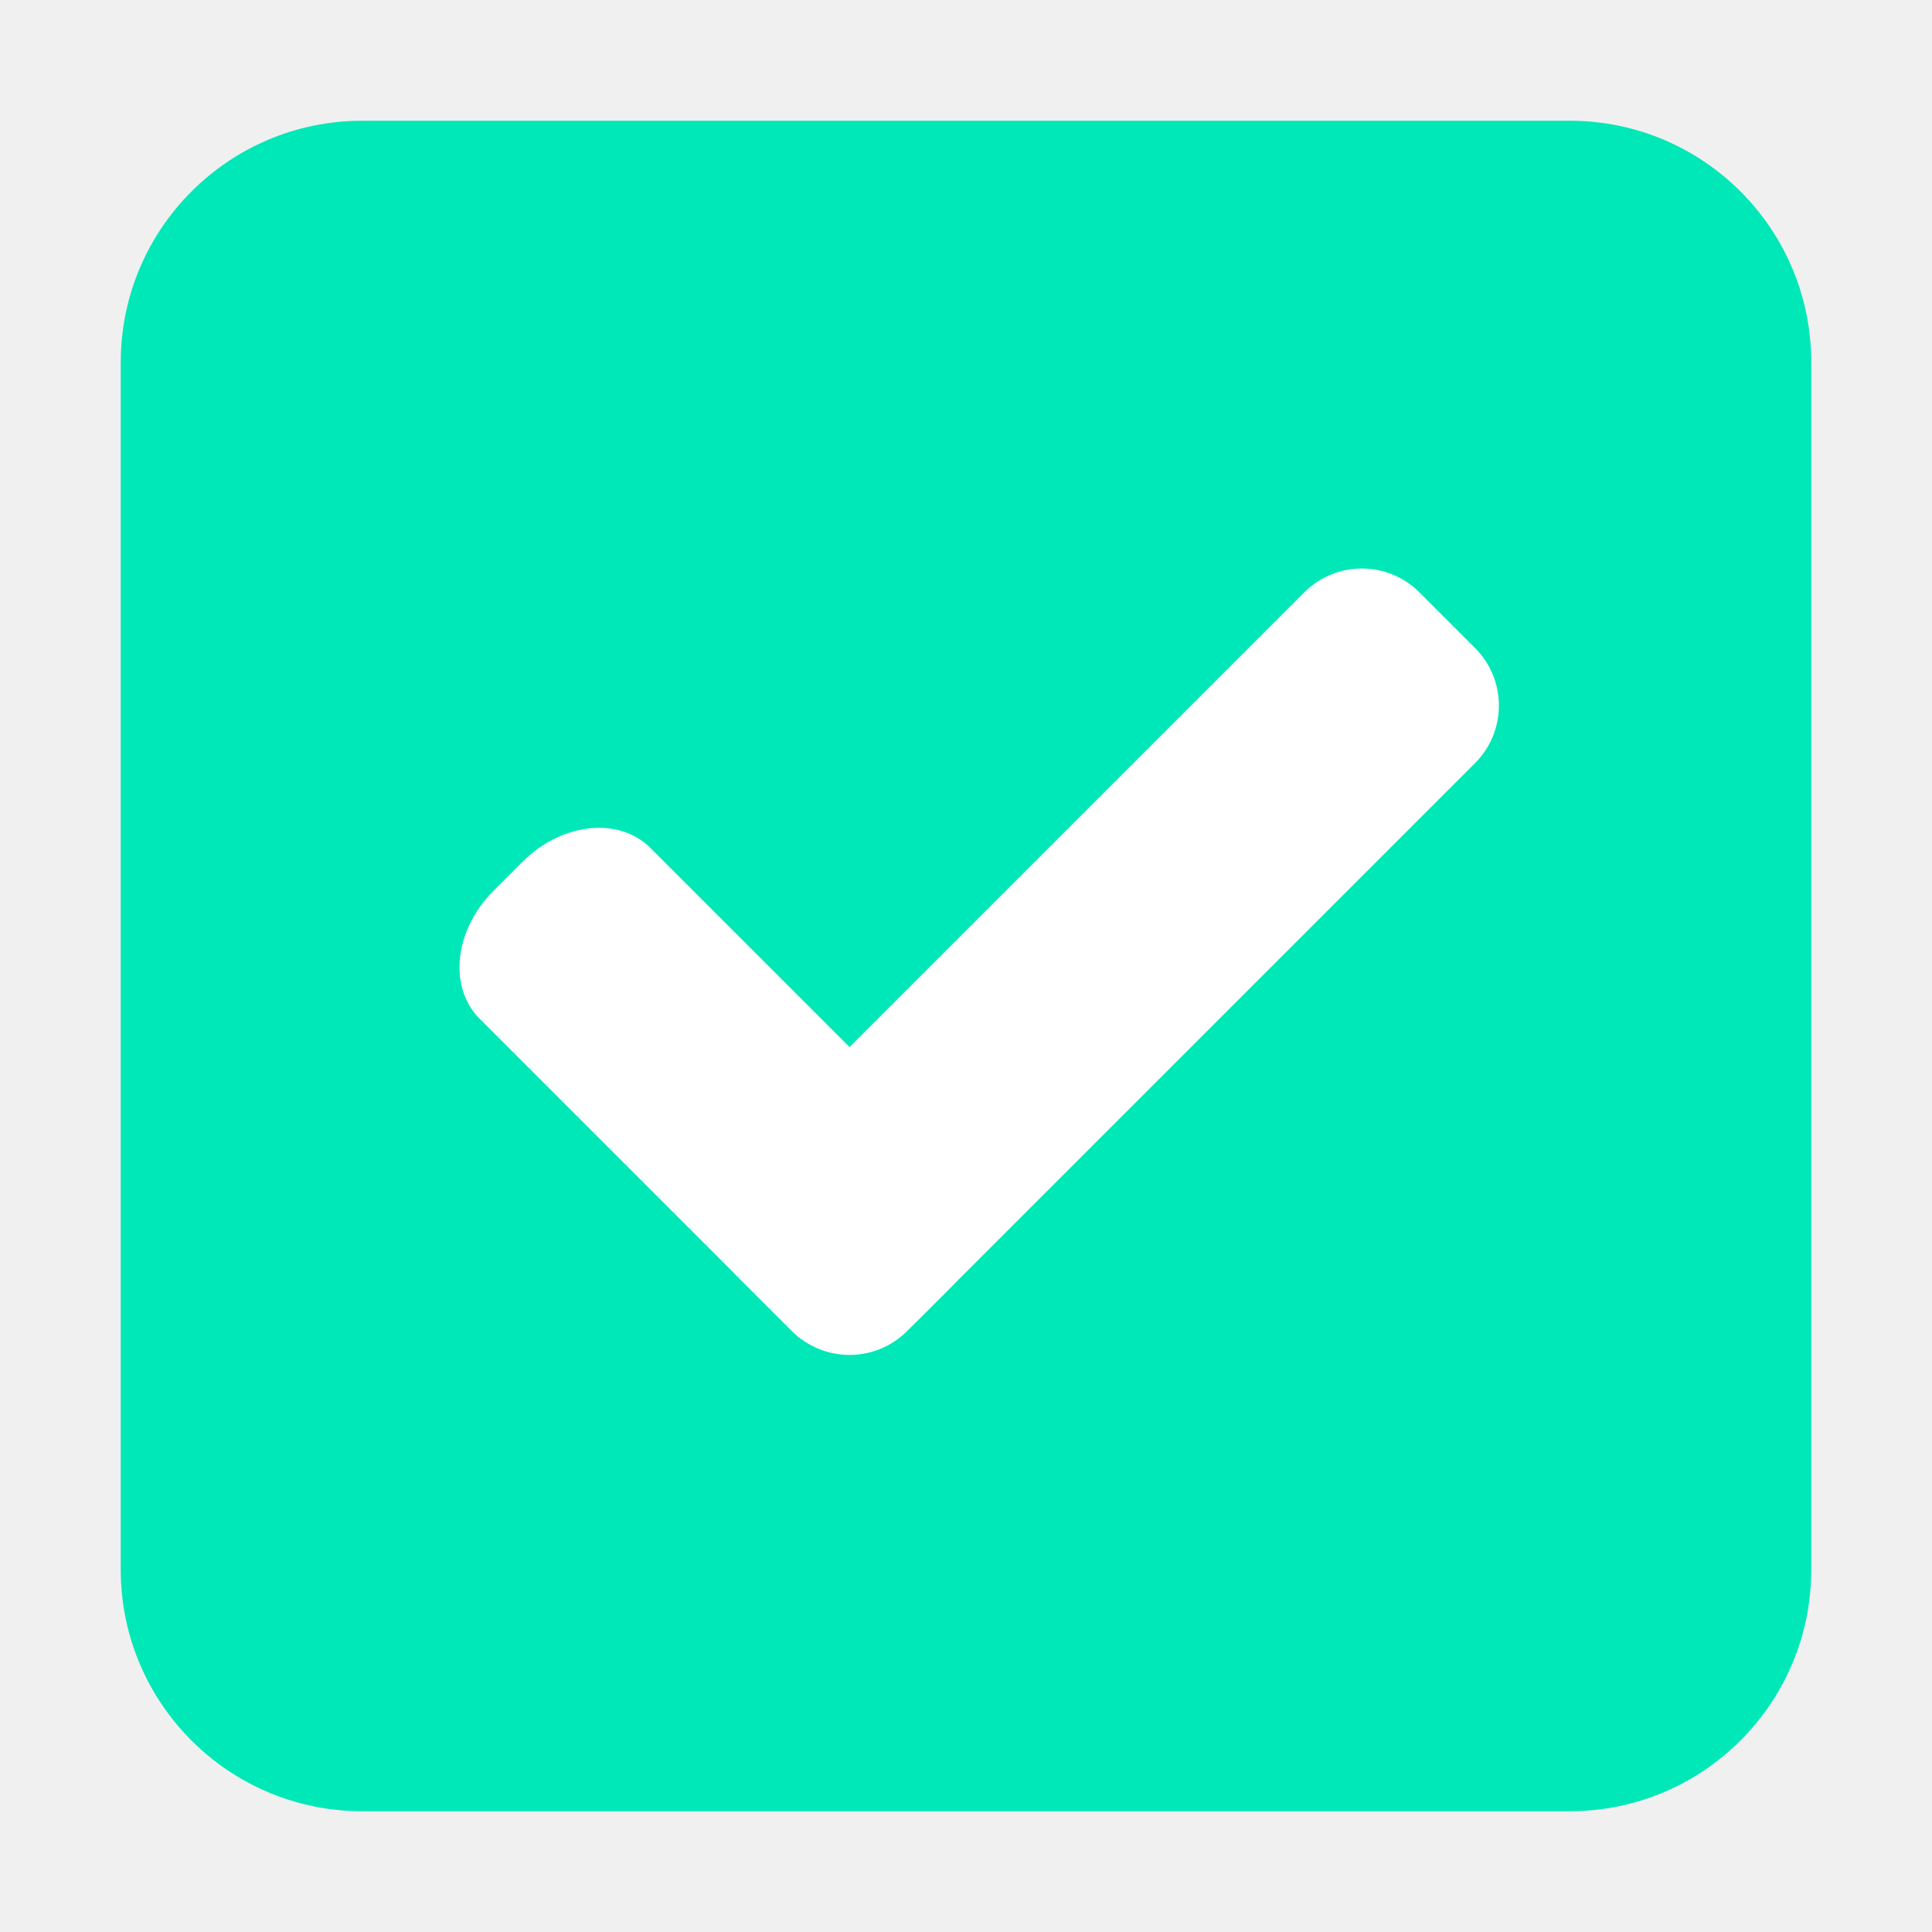
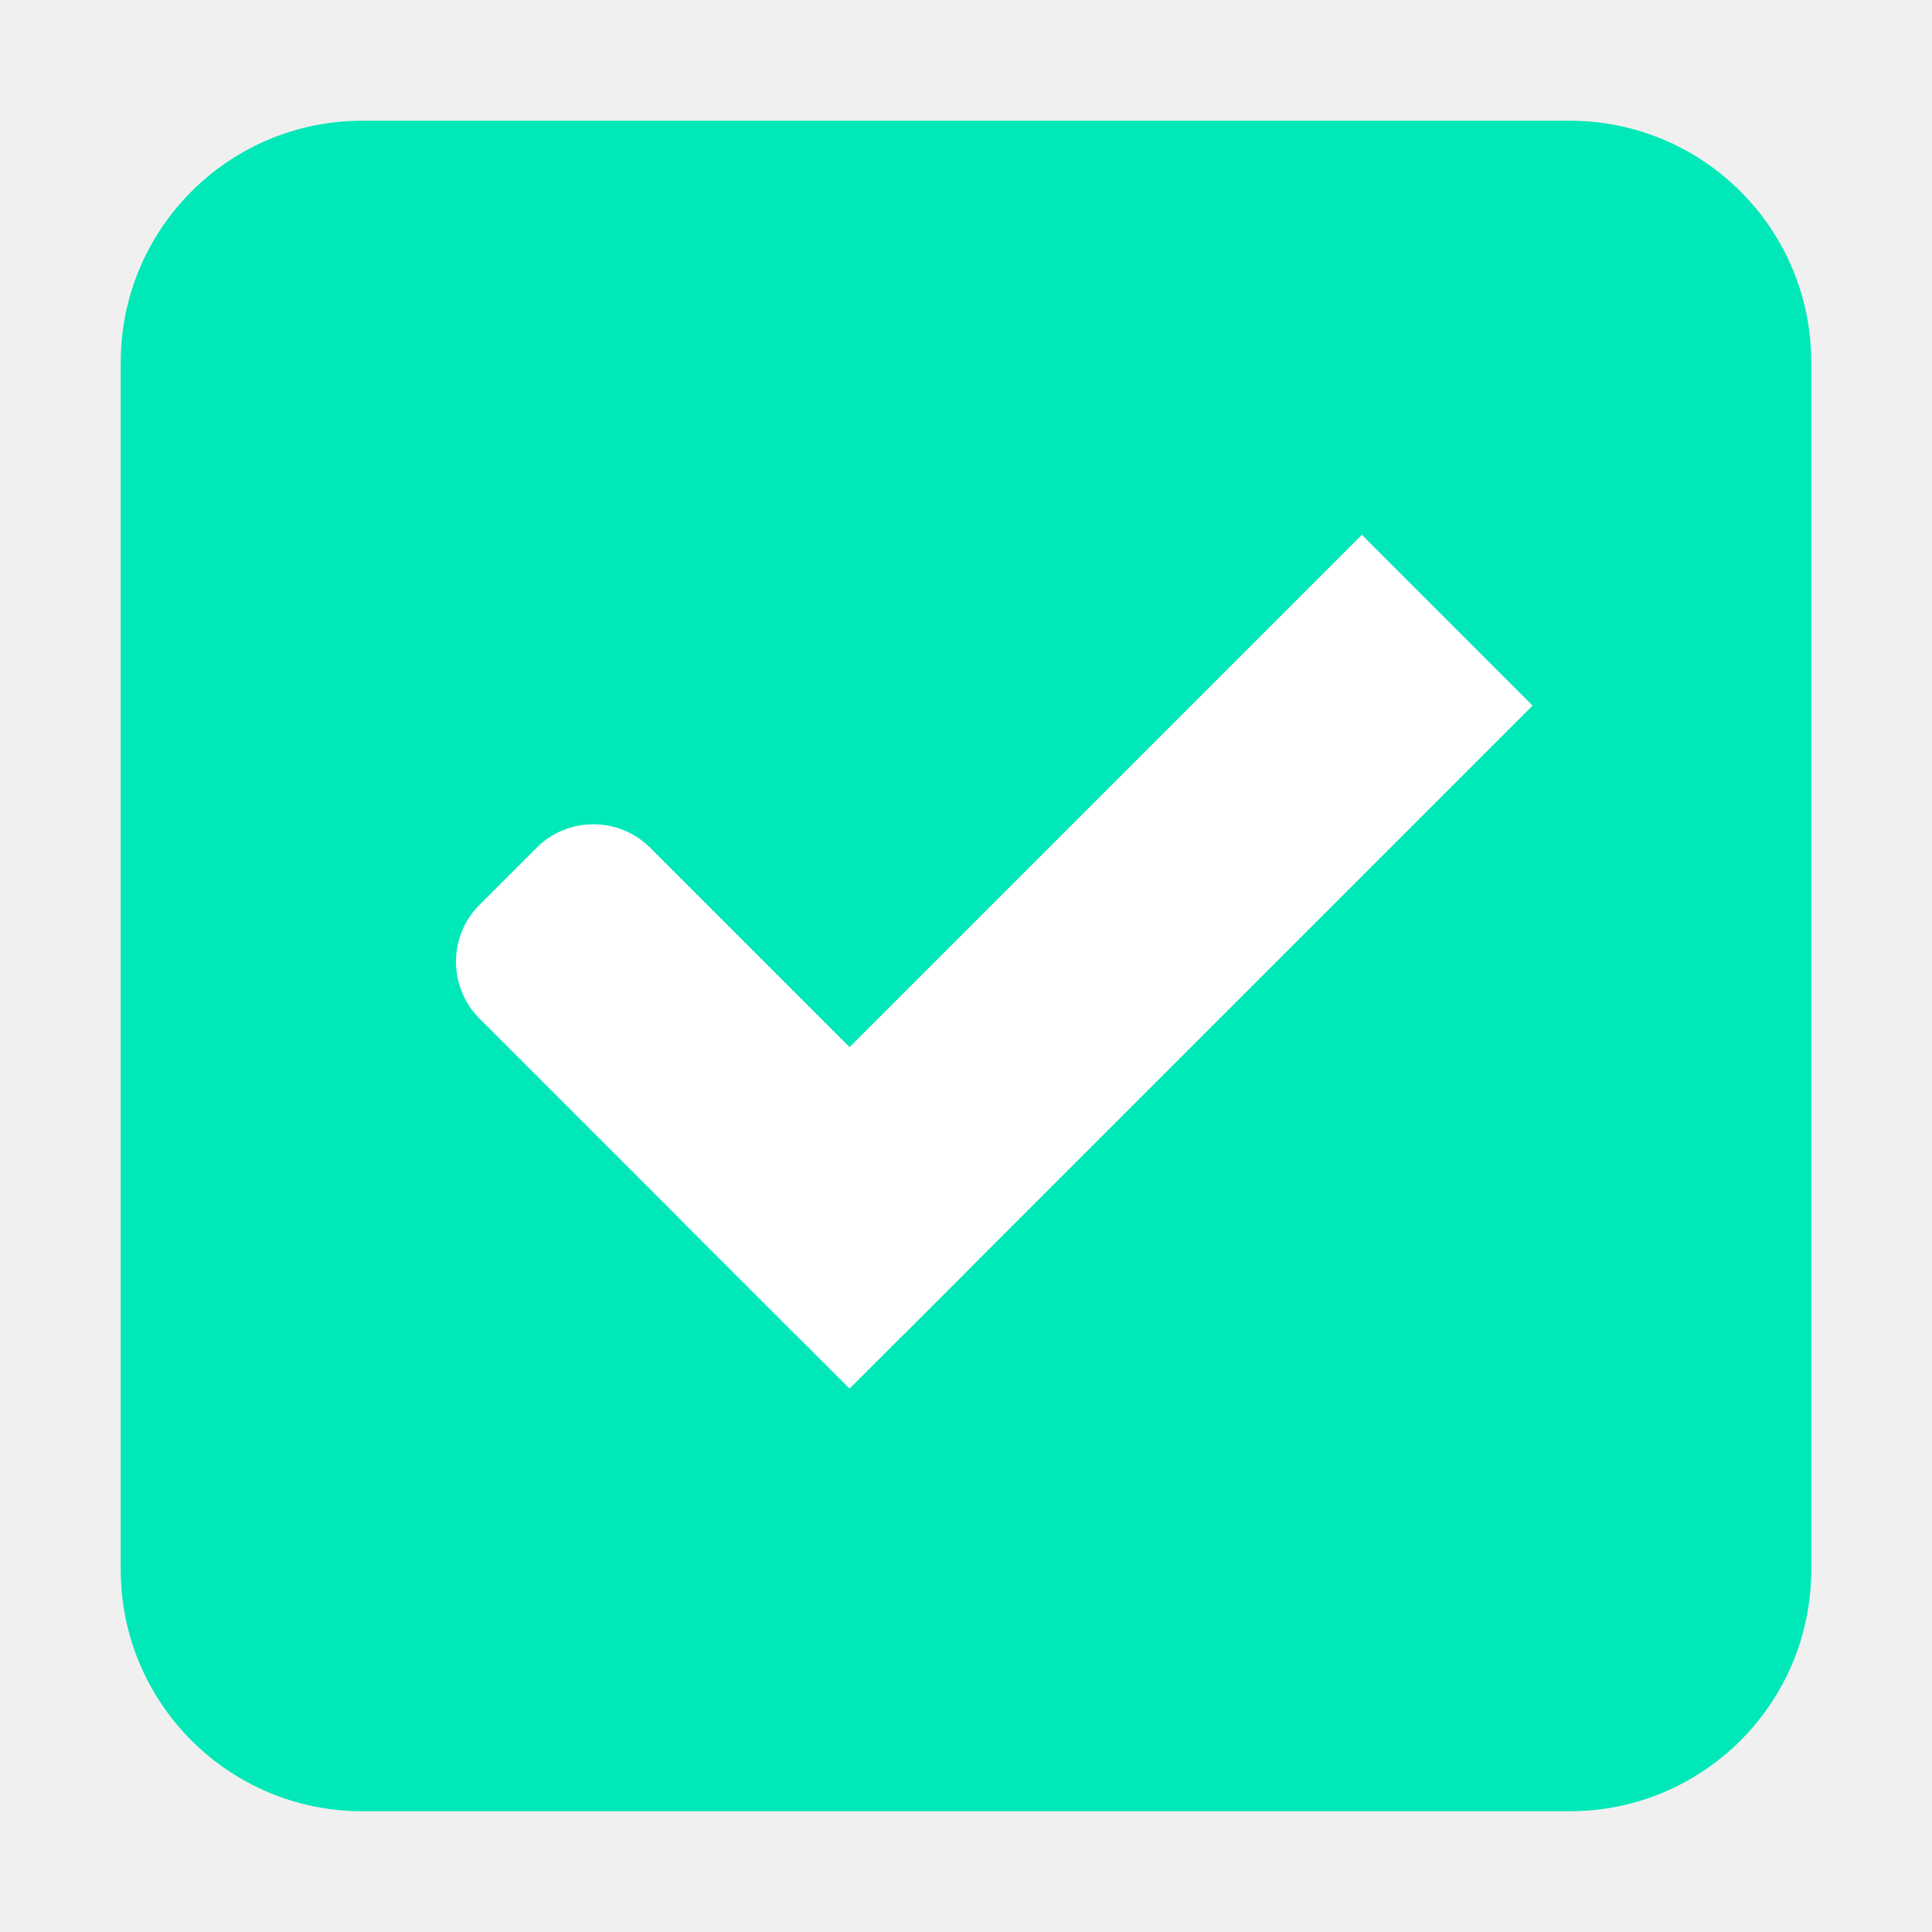
- <svg xmlns="http://www.w3.org/2000/svg" version="1.1" id="svg2" height="16" width="16">
+ <svg xmlns="http://www.w3.org/2000/svg" xmlns:ns1="http://www.openswatchbook.org/uri/2009/osb" version="1.1" id="svg2" height="16" width="16">
  <defs id="defs4">
-     <linearGradient id="selected_bg_color">
+     <linearGradient ns1:paint="solid" id="selected_bg_color">
      <stop id="stop4159" offset="0" style="stop-color:#5230e2;stop-opacity:1;" />
    </linearGradient>
    <linearGradient id="linearGradient3768-6">
      <stop id="stop3770-6" offset="0" style="stop-color:#0f0f0f;stop-opacity:1;" />
      <stop style="stop-color:#171717;stop-opacity:1;" offset="0.078" id="stop3778-2" />
      <stop id="stop3774-0" offset="0.974" style="stop-color:#171717;stop-opacity:1;" />
      <stop id="stop3776-1" offset="1" style="stop-color:#1b1b1b;stop-opacity:1;" />
    </linearGradient>
  </defs>
  <g transform="translate(0,-1036.362)" id="layer1">
    <g id="checkbox-checked-dark" style="display:inline;opacity:1" transform="translate(-36,1036)">
      <g transform="translate(19)" style="display:inline" id="checkbox-unchecked-5-59">
        <g id="sdsd-7-54">
          <g id="scdsdcd-5-8" transform="translate(0,-30)">
            <g style="display:inline" id="g15812-6-6-1-5-4" transform="matrix(0.9295198,0,0,0.9291437,-156.7507,-212.9618)">
              <g transform="matrix(0.5089163,0,0,0.5173982,161.7932,197.5643)" id="g5489-2-9-6-8-8-53-5" style="display:inline">
                <g id="g5428-8-1-4-0-0-4-2" />
              </g>
            </g>
            <rect y="30.362" x="17" height="16" width="16" id="rect13523-7-11" style="color:#000000;display:inline;overflow:visible;visibility:visible;fill:none;stroke:none;stroke-width:2;marker:none;enable-background:accumulate" />
            <g id="g5400-6-68">
              <rect ry="2" style="color:#000000;display:inline;overflow:visible;visibility:visible;fill:#00e8b7;fill-opacity:1;stroke:#000000;stroke-width:0;stroke-linecap:butt;stroke-linejoin:round;stroke-miterlimit:4;stroke-dasharray:none;stroke-dashoffset:0;stroke-opacity:1;marker:none;enable-background:accumulate" id="rect5147-9-1-5-7-6-7-4" width="14" height="14" x="18" y="31.362" rx="2" />
            </g>
          </g>
        </g>
      </g>
      <g style="display:inline" transform="translate(36,-1036)" id="checkbox-checked-dark-7-37">
        <g style="opacity:0.85;fill:#1a1a1a;fill-opacity:1" transform="rotate(45,-3.260445,1033.662)" id="g3981-6-4-97" />
        <g transform="rotate(45,7.499994,1026.362)" id="g4049-2-5">
          <g transform="translate(12.37438,11.53123)" id="g4056-7-6">
            <g style="fill:#3b3c3e;fill-opacity:1" transform="translate(-3,-4.999983)" id="g3981-0-8">
-               <rect style="fill:#ffffff;fill-opacity:1;stroke:none" id="rect3977-39-90" width="5" height="2" x="8" y="1033.362" rx="0.667" ry="0.829" />
-               <rect style="fill:#ffffff;fill-opacity:1;stroke:none" id="rect3979-7-60" width="2" height="8" x="11" y="1027.362" ry="0.674" />
+               <rect style="fill:#ffffff;fill-opacity:1;stroke:none" id="rect3977-39-90" width="5" height="2" x="8" y="1033.362" rx="0.667" ry="0.667" />
+               <rect style="fill:#ffffff;fill-opacity:1;stroke:none" id="rect3979-7-60" width="2" height="8" x="11" y="1027.362" ry="0" />
            </g>
            <rect transform="translate(0,1036.362)" y="-8" x="5" height="1" width="3" id="rect4047-81-5" style="fill:#eeeeee;fill-opacity:0;stroke:none" />
          </g>
        </g>
      </g>
    </g>
  </g>
</svg>
